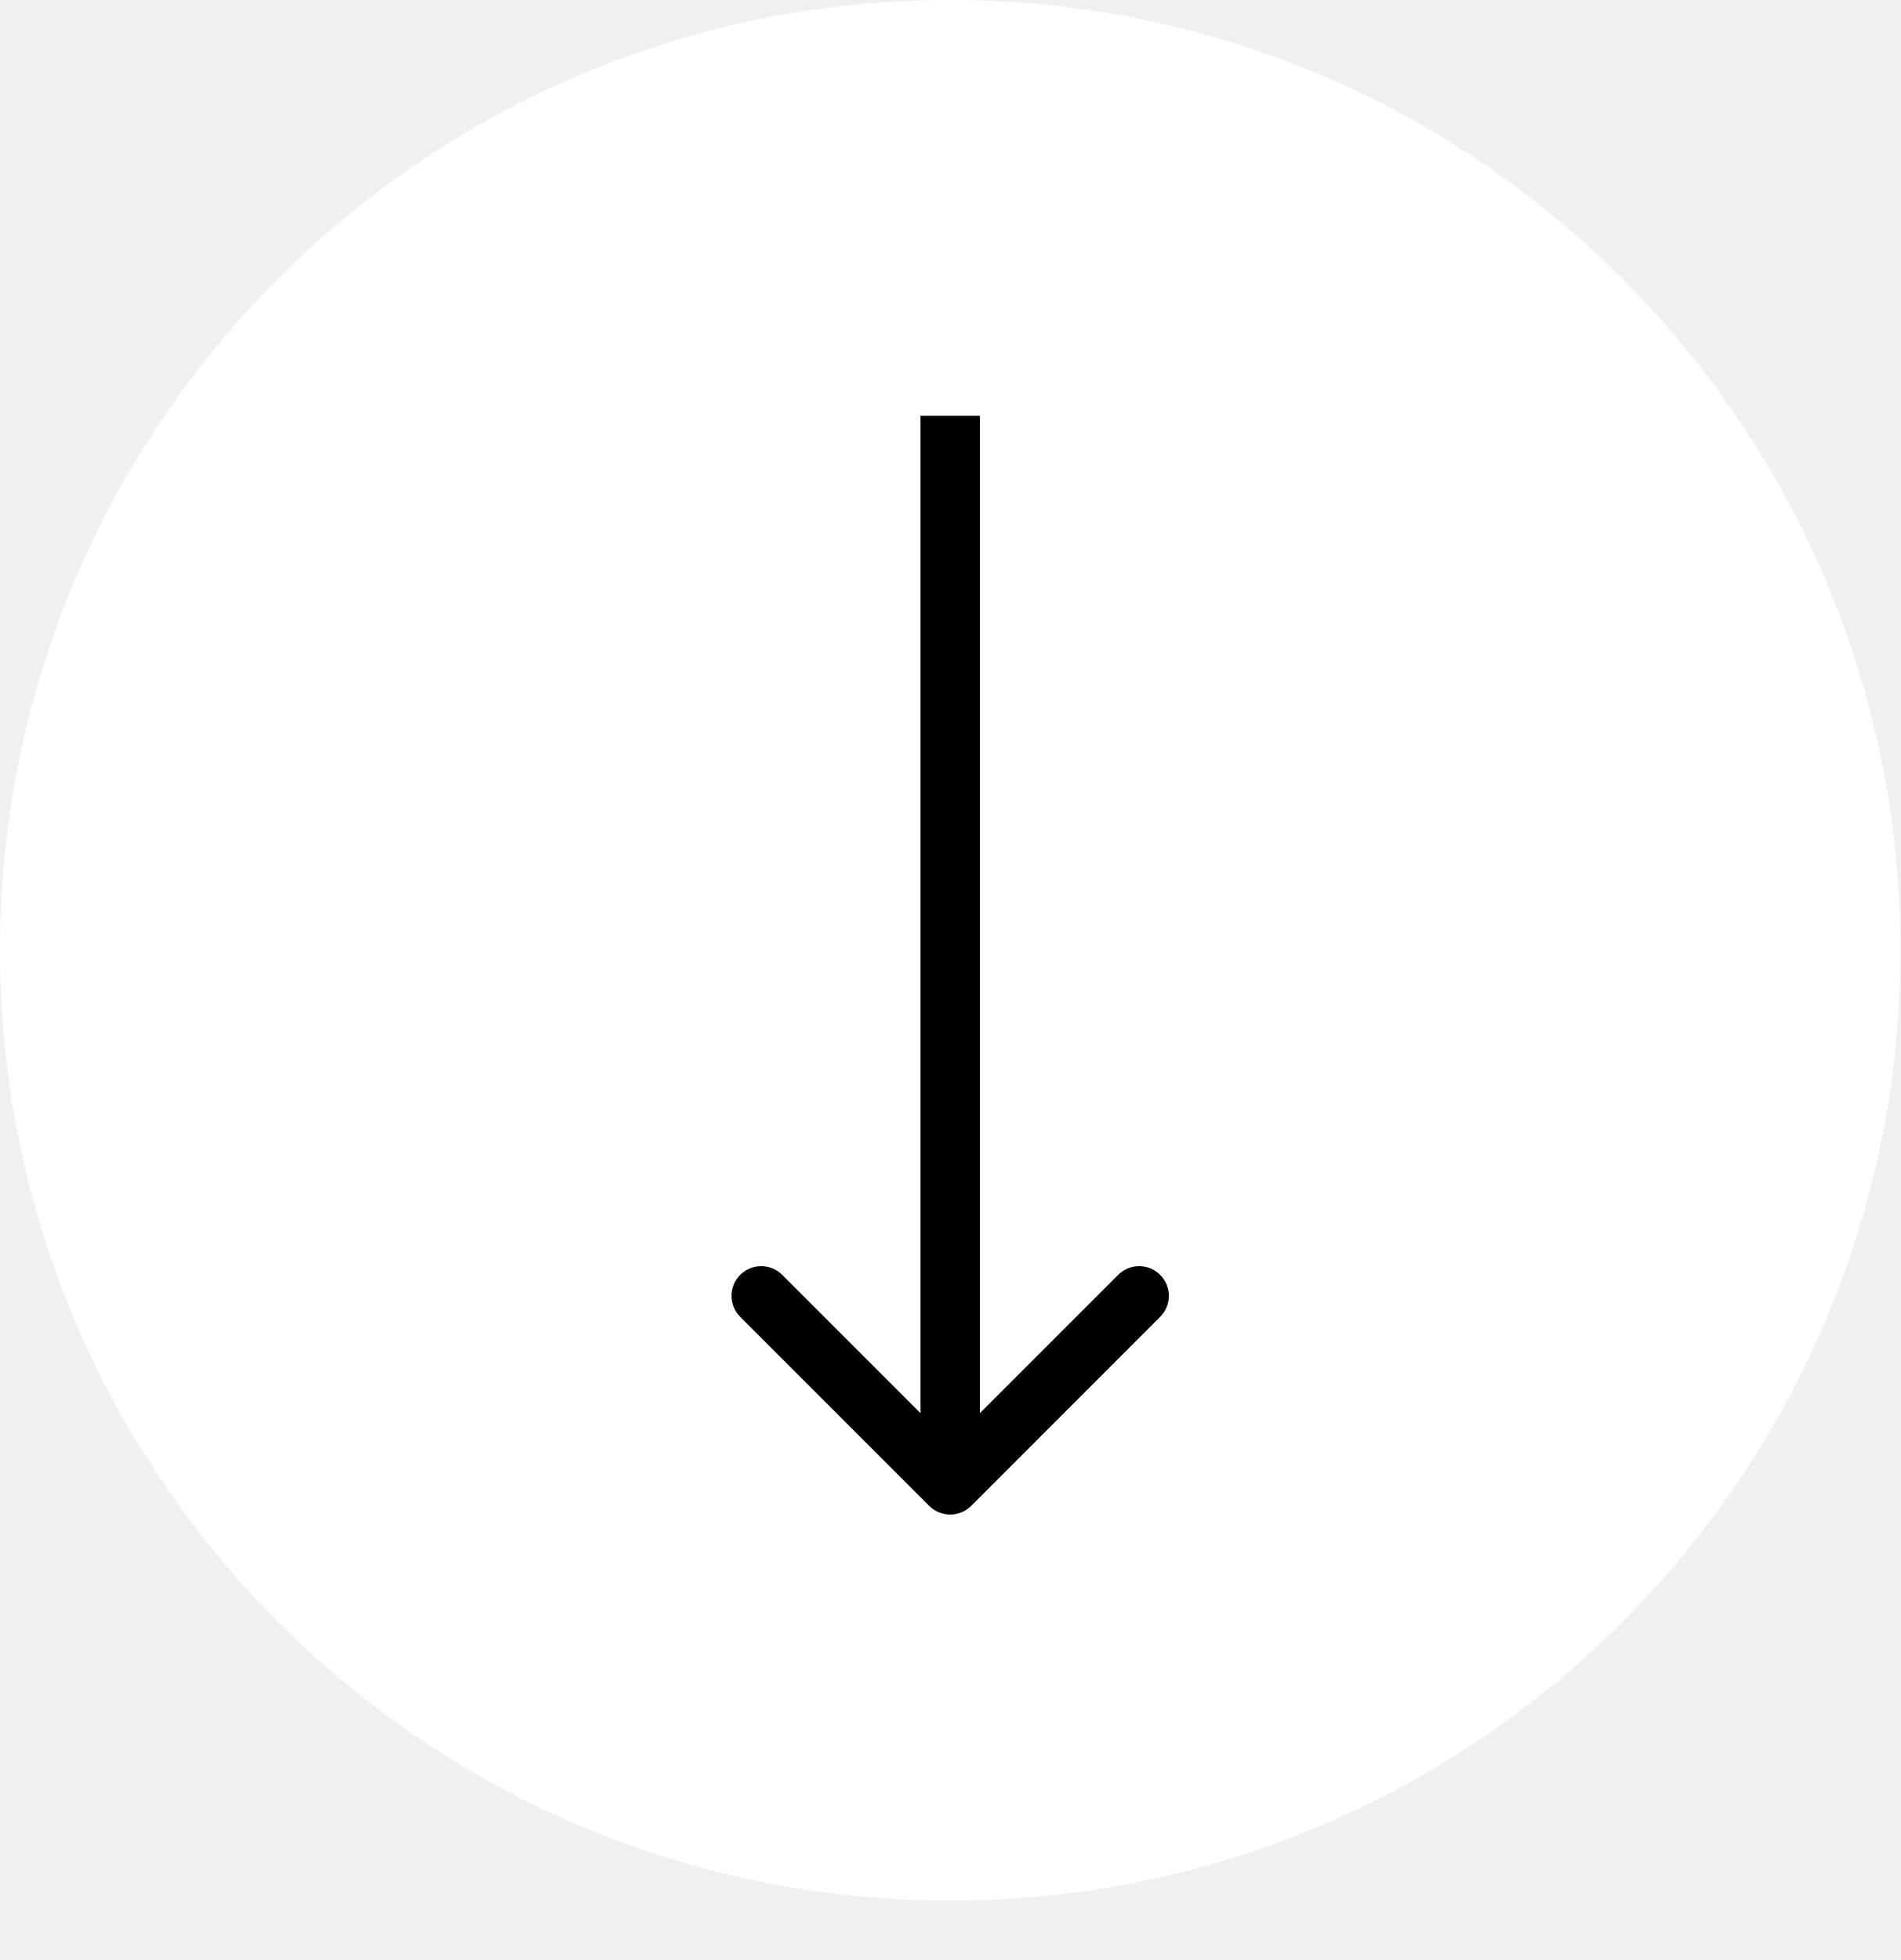
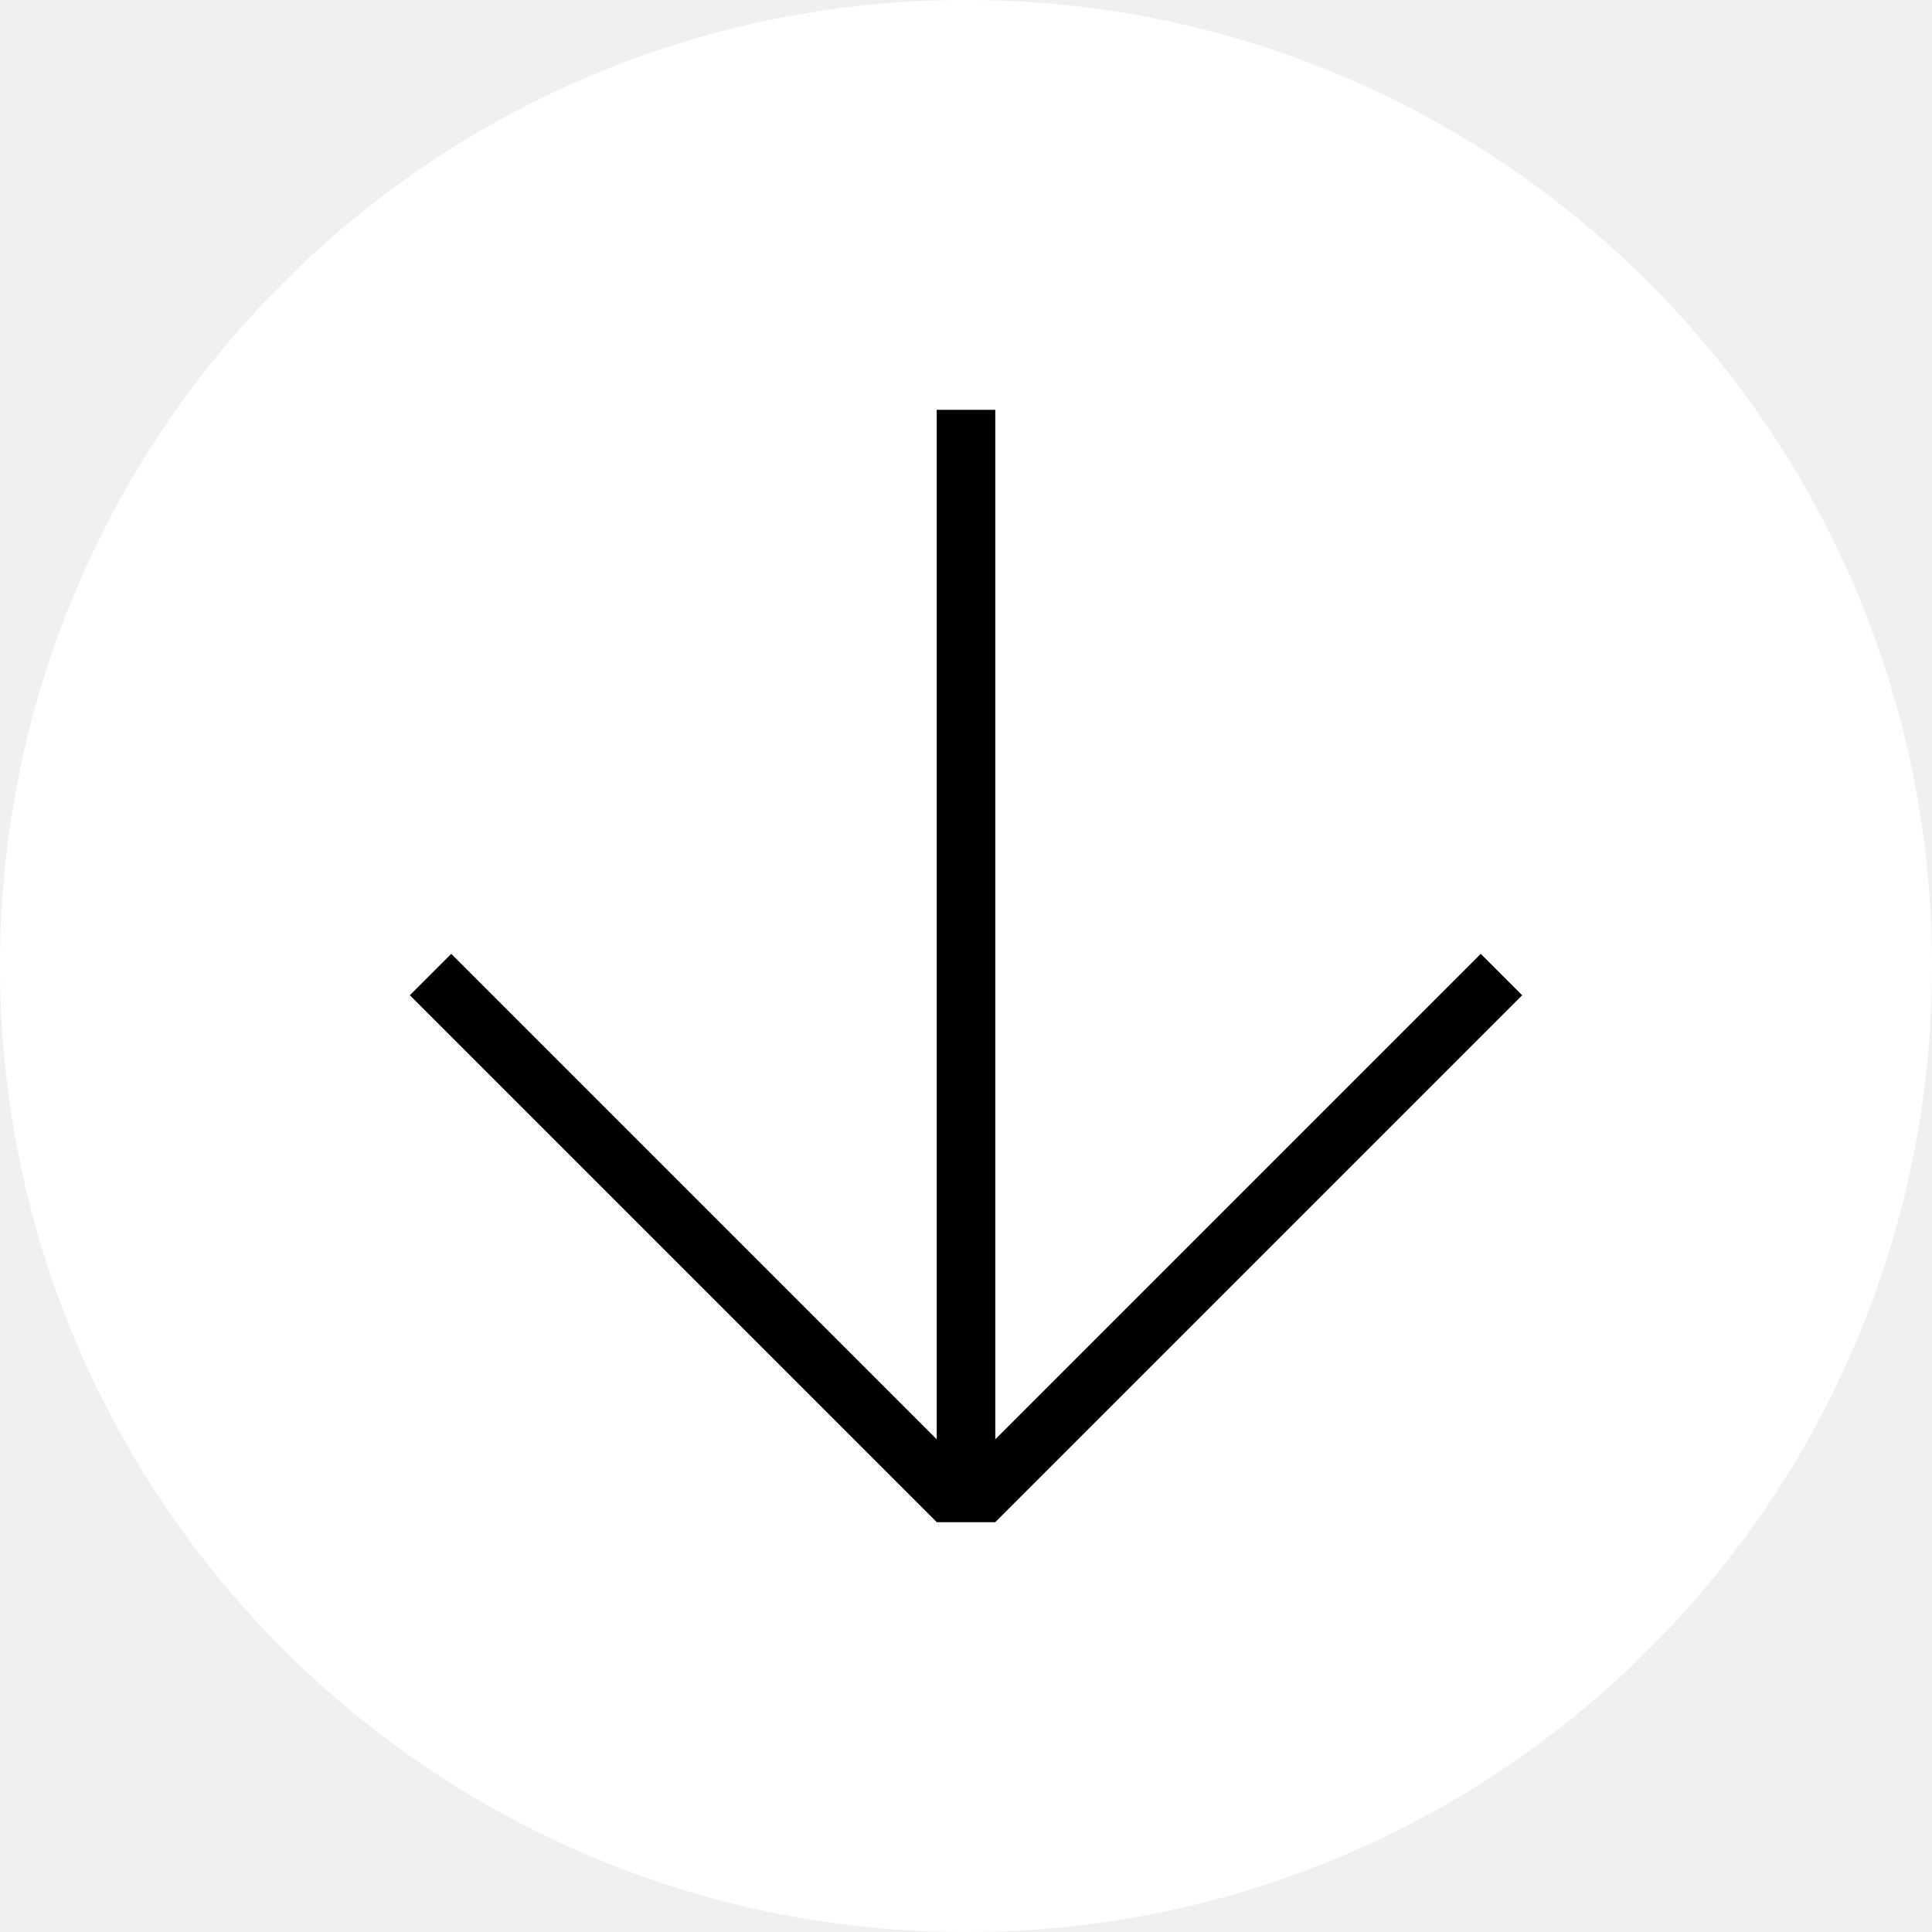
- <svg xmlns="http://www.w3.org/2000/svg" width="32" height="33" viewBox="0 0 32 33" fill="white">
-   <circle cx="16" cy="16" r="15.5" stroke="white" />
-   <path d="M15.646 25.354C15.842 25.549 16.158 25.549 16.354 25.354L19.535 22.172C19.731 21.976 19.731 21.66 19.535 21.465C19.34 21.269 19.024 21.269 18.828 21.465L16 24.293L13.172 21.465C12.976 21.269 12.66 21.269 12.464 21.465C12.269 21.66 12.269 21.976 12.464 22.172L15.646 25.354ZM15.5 7L15.5 25H16.5V7H15.5Z" fill="black" />
+ <svg xmlns="http://www.w3.org/2000/svg" width="33" height="33" viewBox="0 0 33 33" fill="none">
+   <circle cx="16.5" cy="16.5" r="16" fill="white" stroke="white" />
+   <line x1="7.354" y1="16.646" x2="16.354" y2="25.646" stroke="black" />
+   <line x1="16.5" y1="7" x2="16.5" y2="26" stroke="black" />
+   <line x1="16.646" y1="25.646" x2="25.646" y2="16.646" stroke="black" />
</svg>
